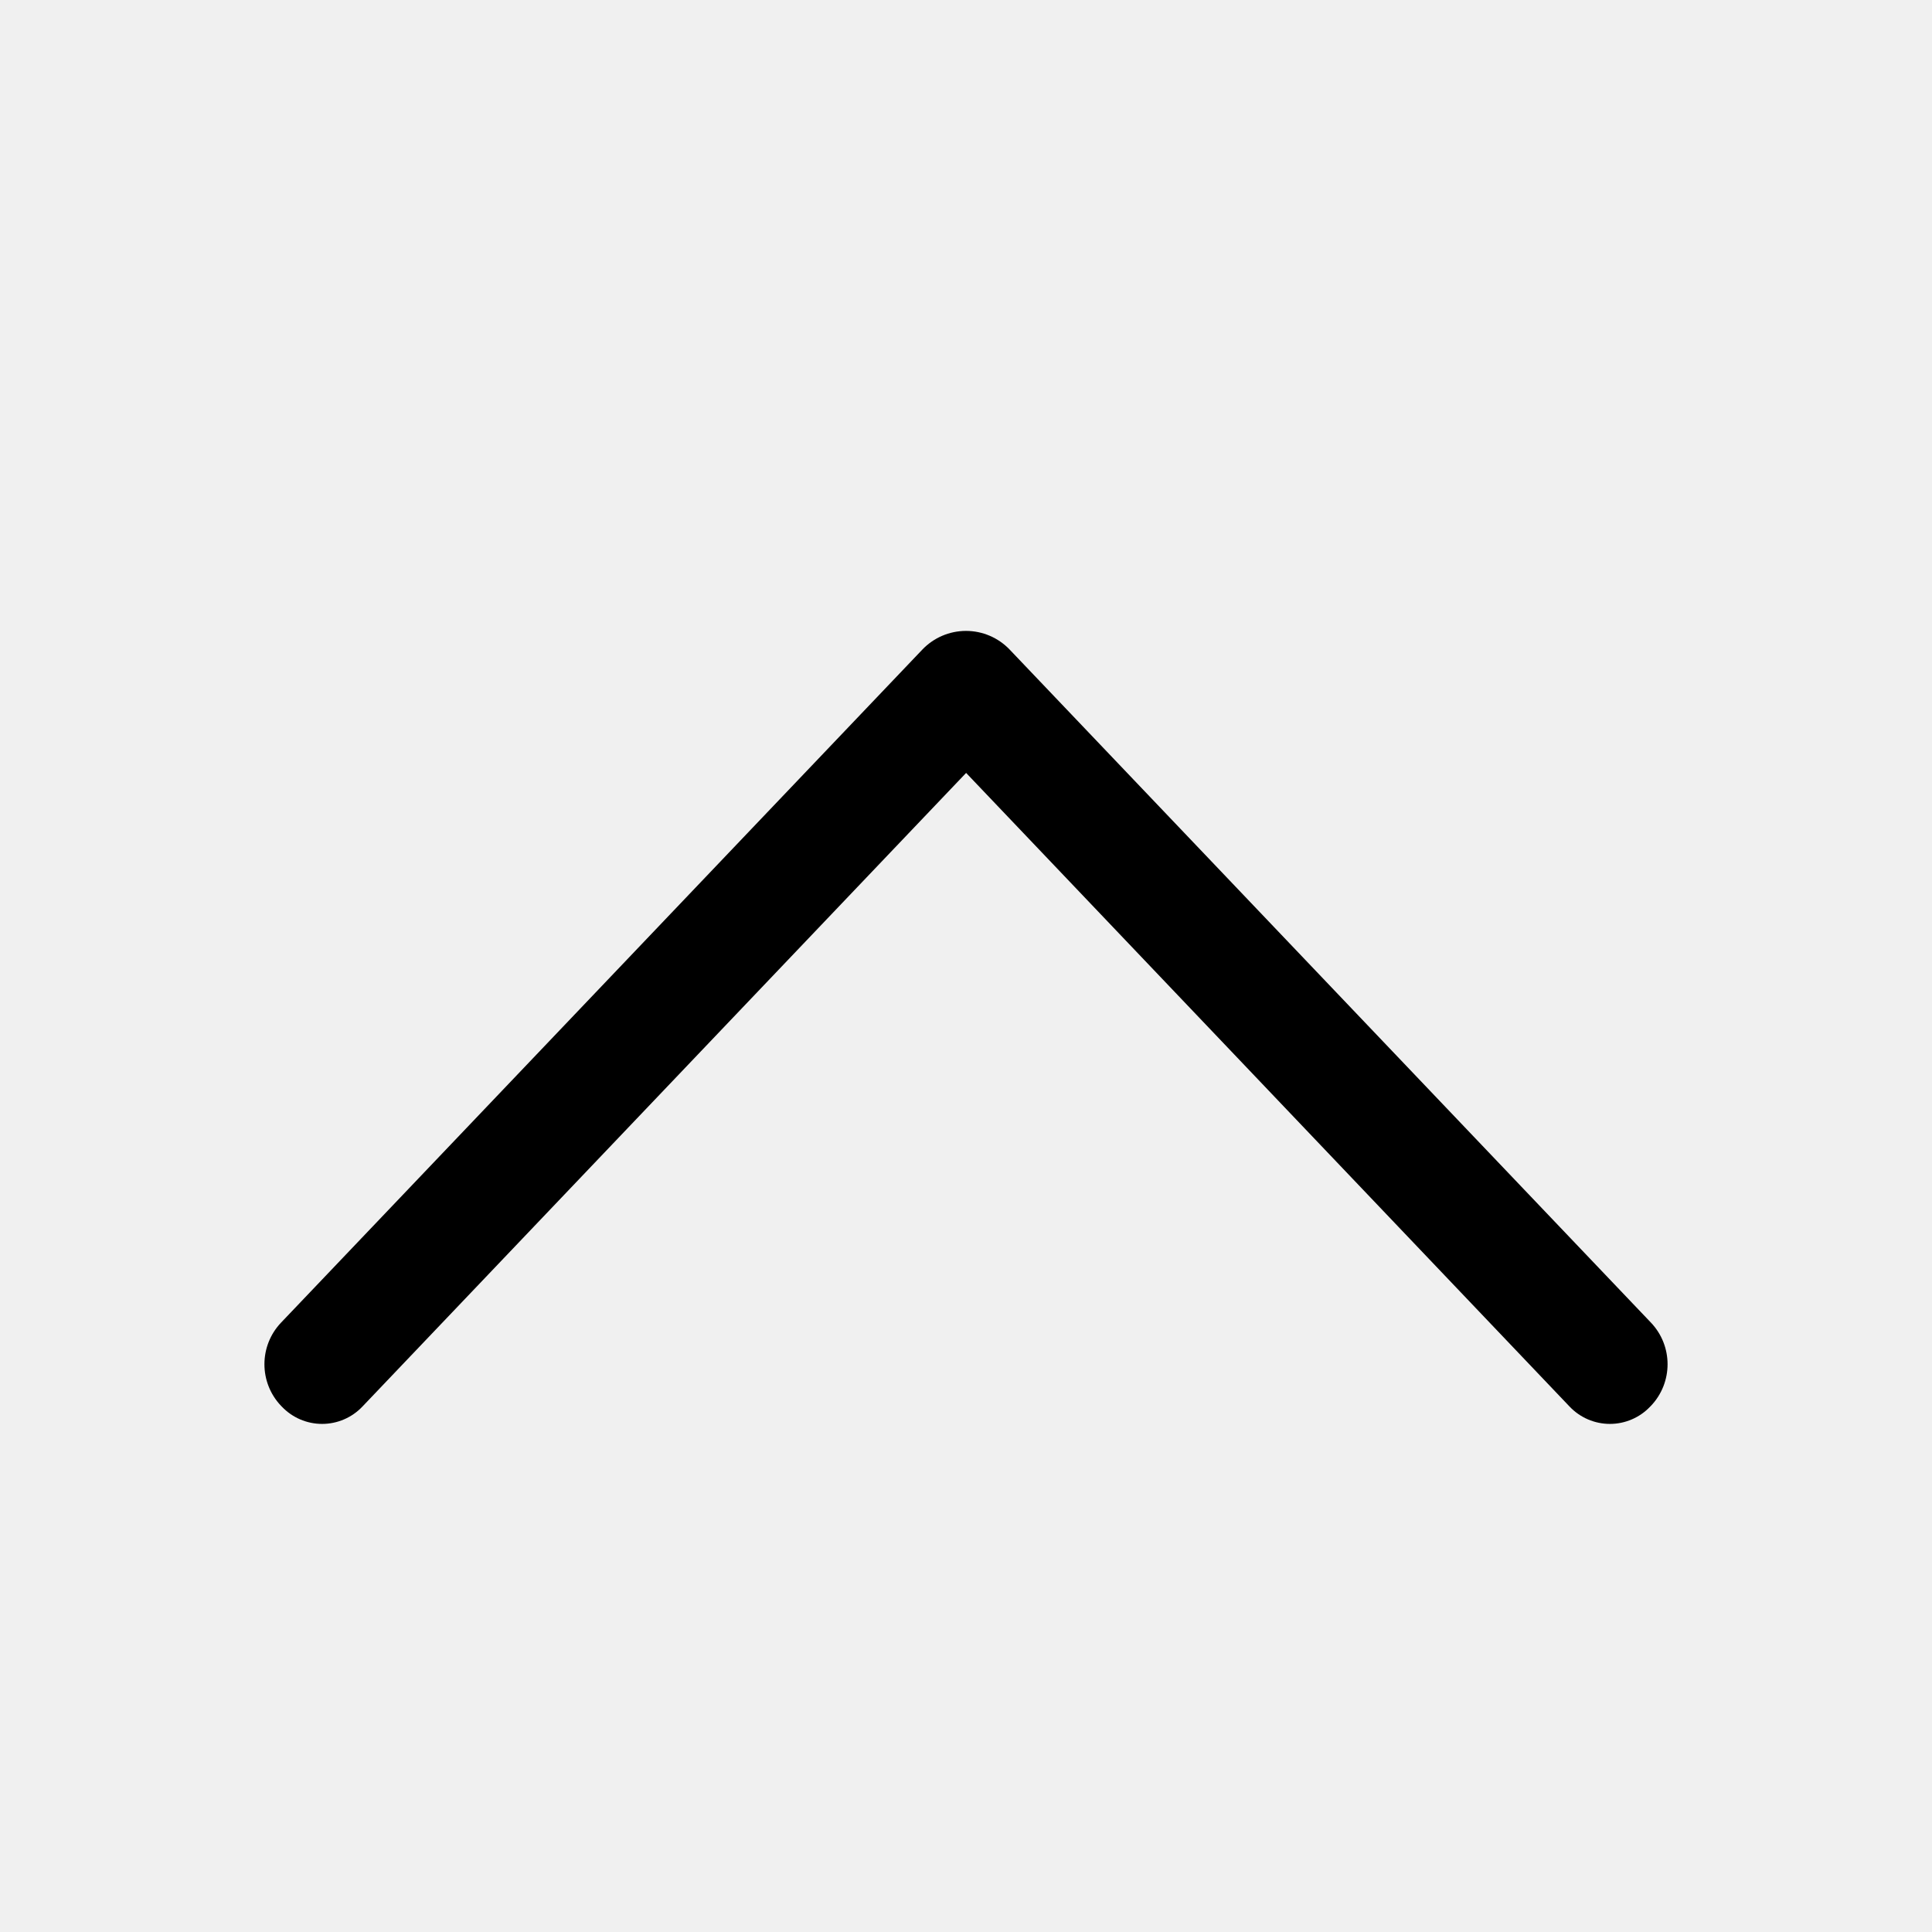
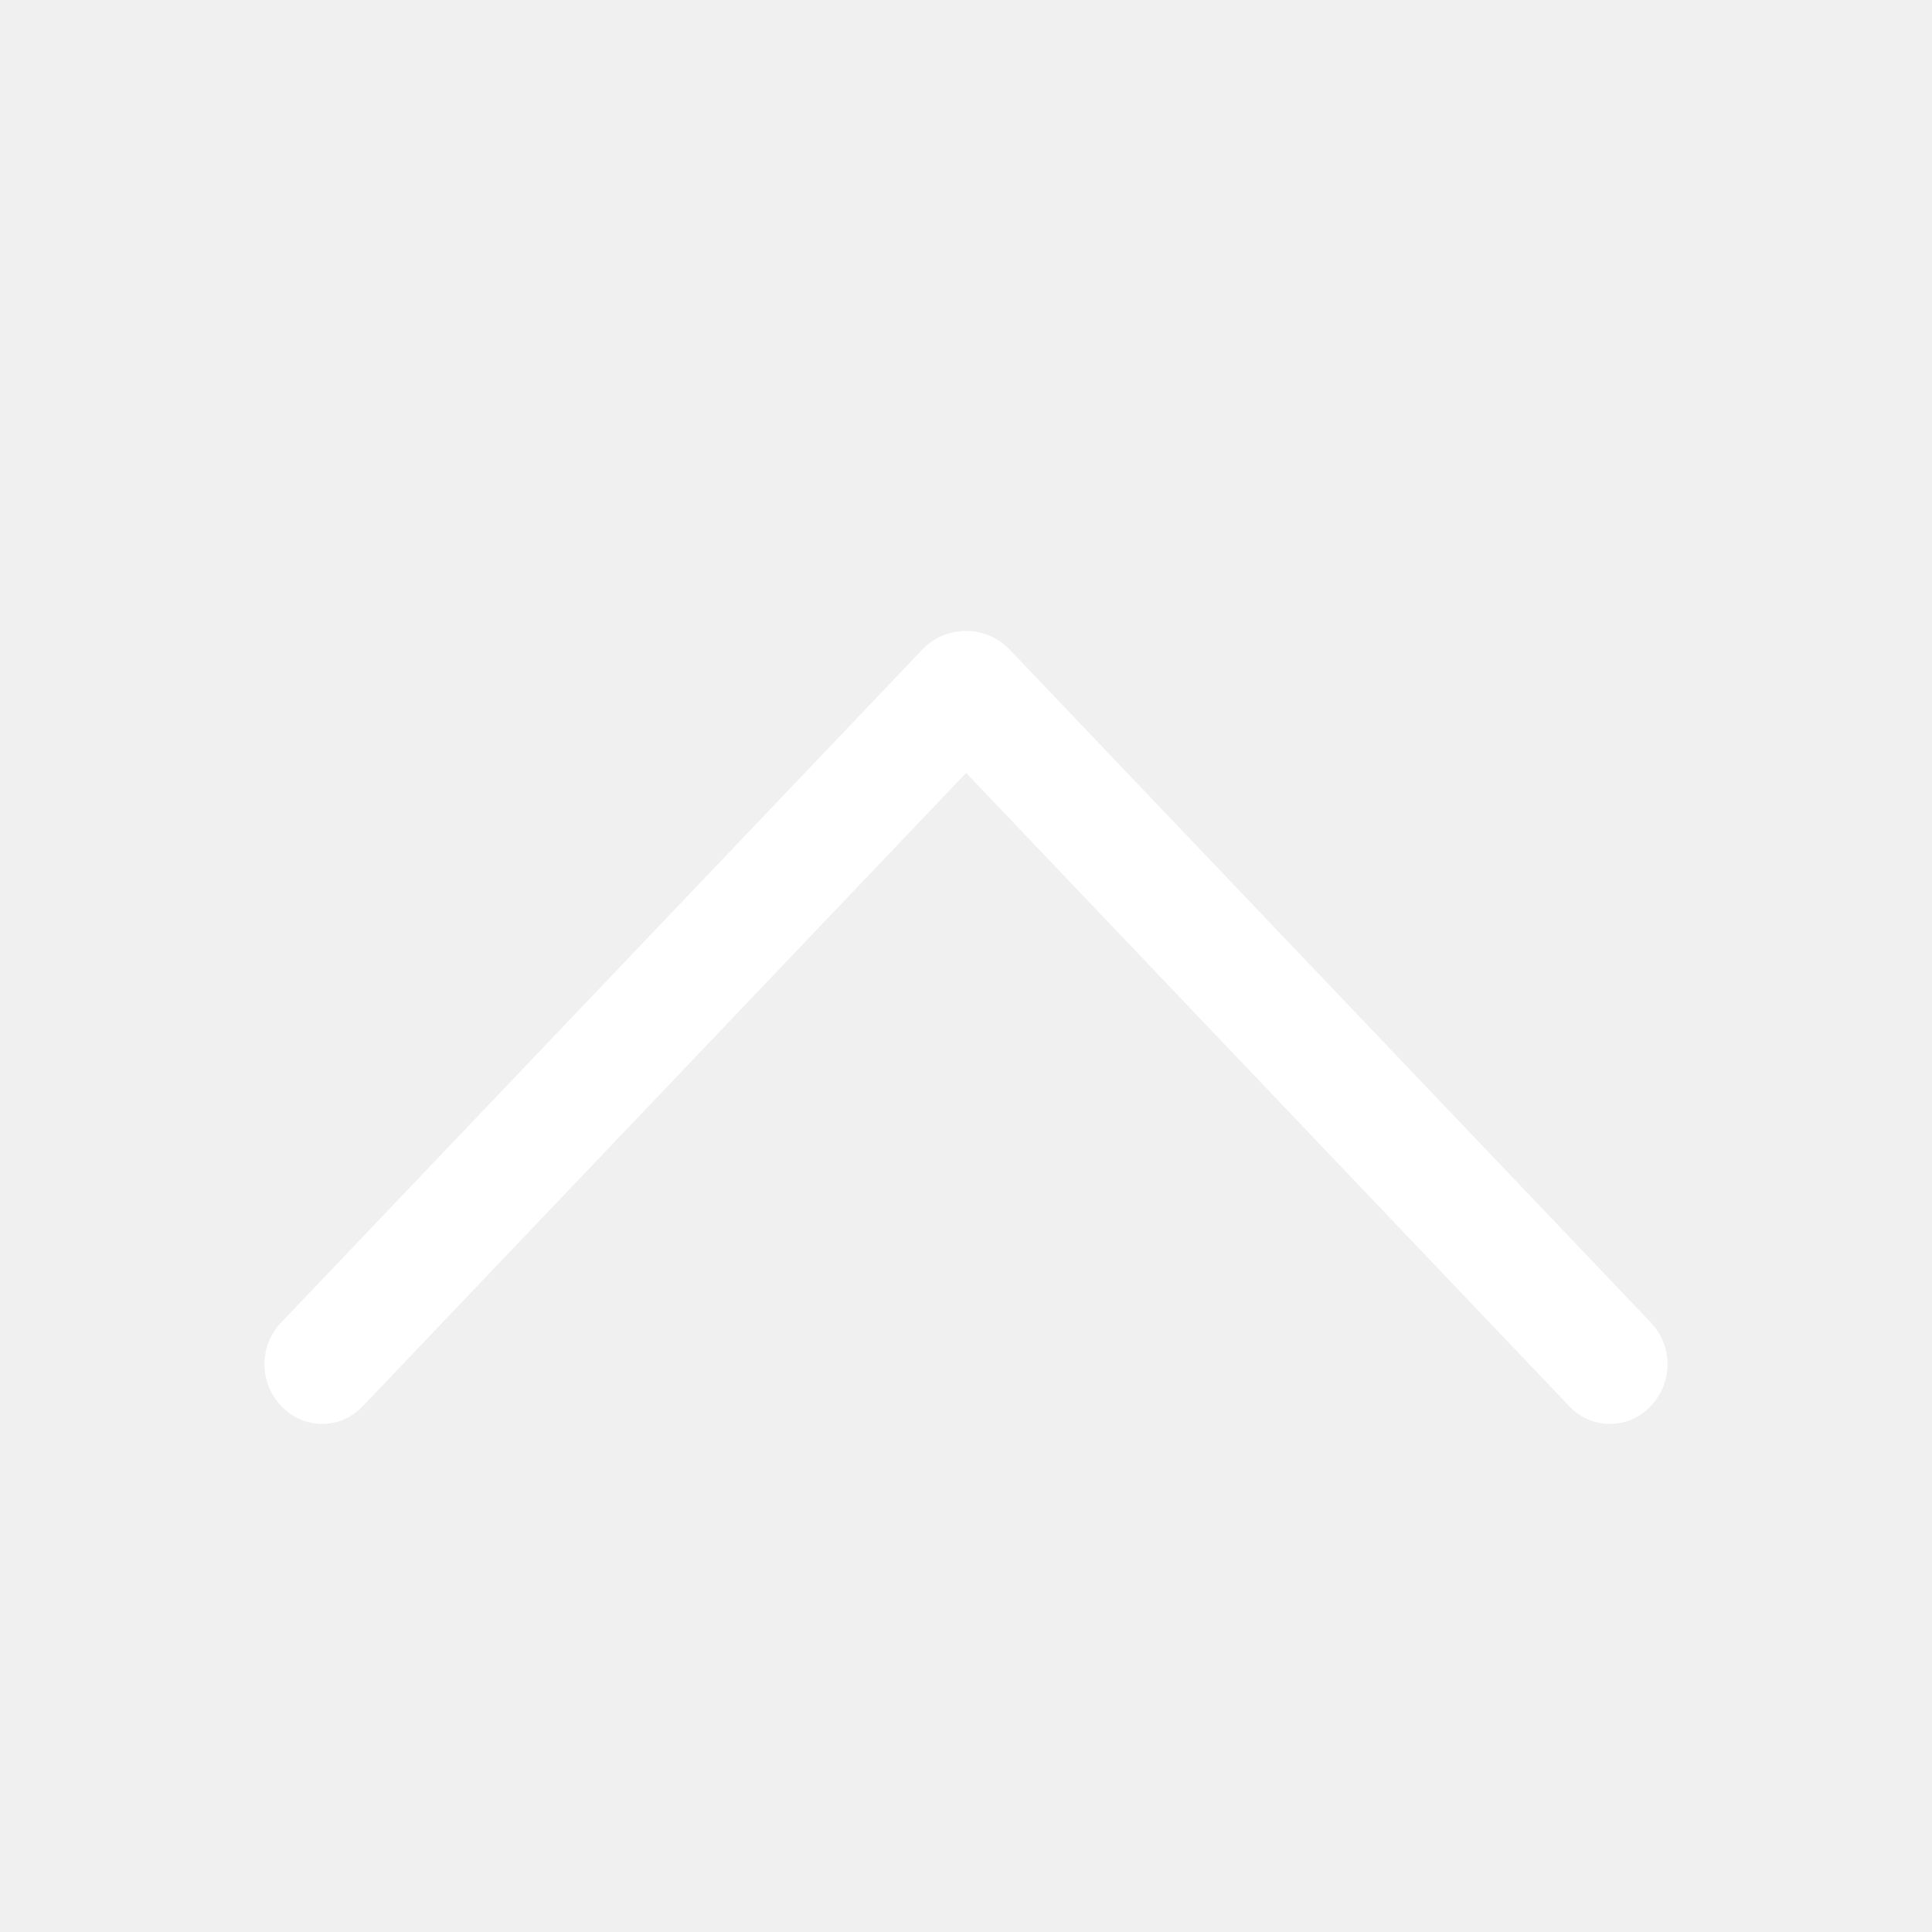
<svg xmlns="http://www.w3.org/2000/svg" width="24" height="24" viewBox="0 0 1024 1024">
-   <path fill="#000000" d="m488.832 344.32l-339.84 356.672a32 32 0 0 0 0 44.16l.384.384a29.44 29.44 0 0 0 42.688 0l320-335.872l319.872 335.872a29.44 29.44 0 0 0 42.688 0l.384-.384a32 32 0 0 0 0-44.16L535.168 344.32a32 32 0 0 0-46.336 0z" />
+   <path fill="#ffffff" d="m488.832 344.32l-339.84 356.672a32 32 0 0 0 0 44.16l.384.384a29.44 29.44 0 0 0 42.688 0l320-335.872l319.872 335.872a29.44 29.44 0 0 0 42.688 0l.384-.384a32 32 0 0 0 0-44.16L535.168 344.32a32 32 0 0 0-46.336 0z" />
</svg>
